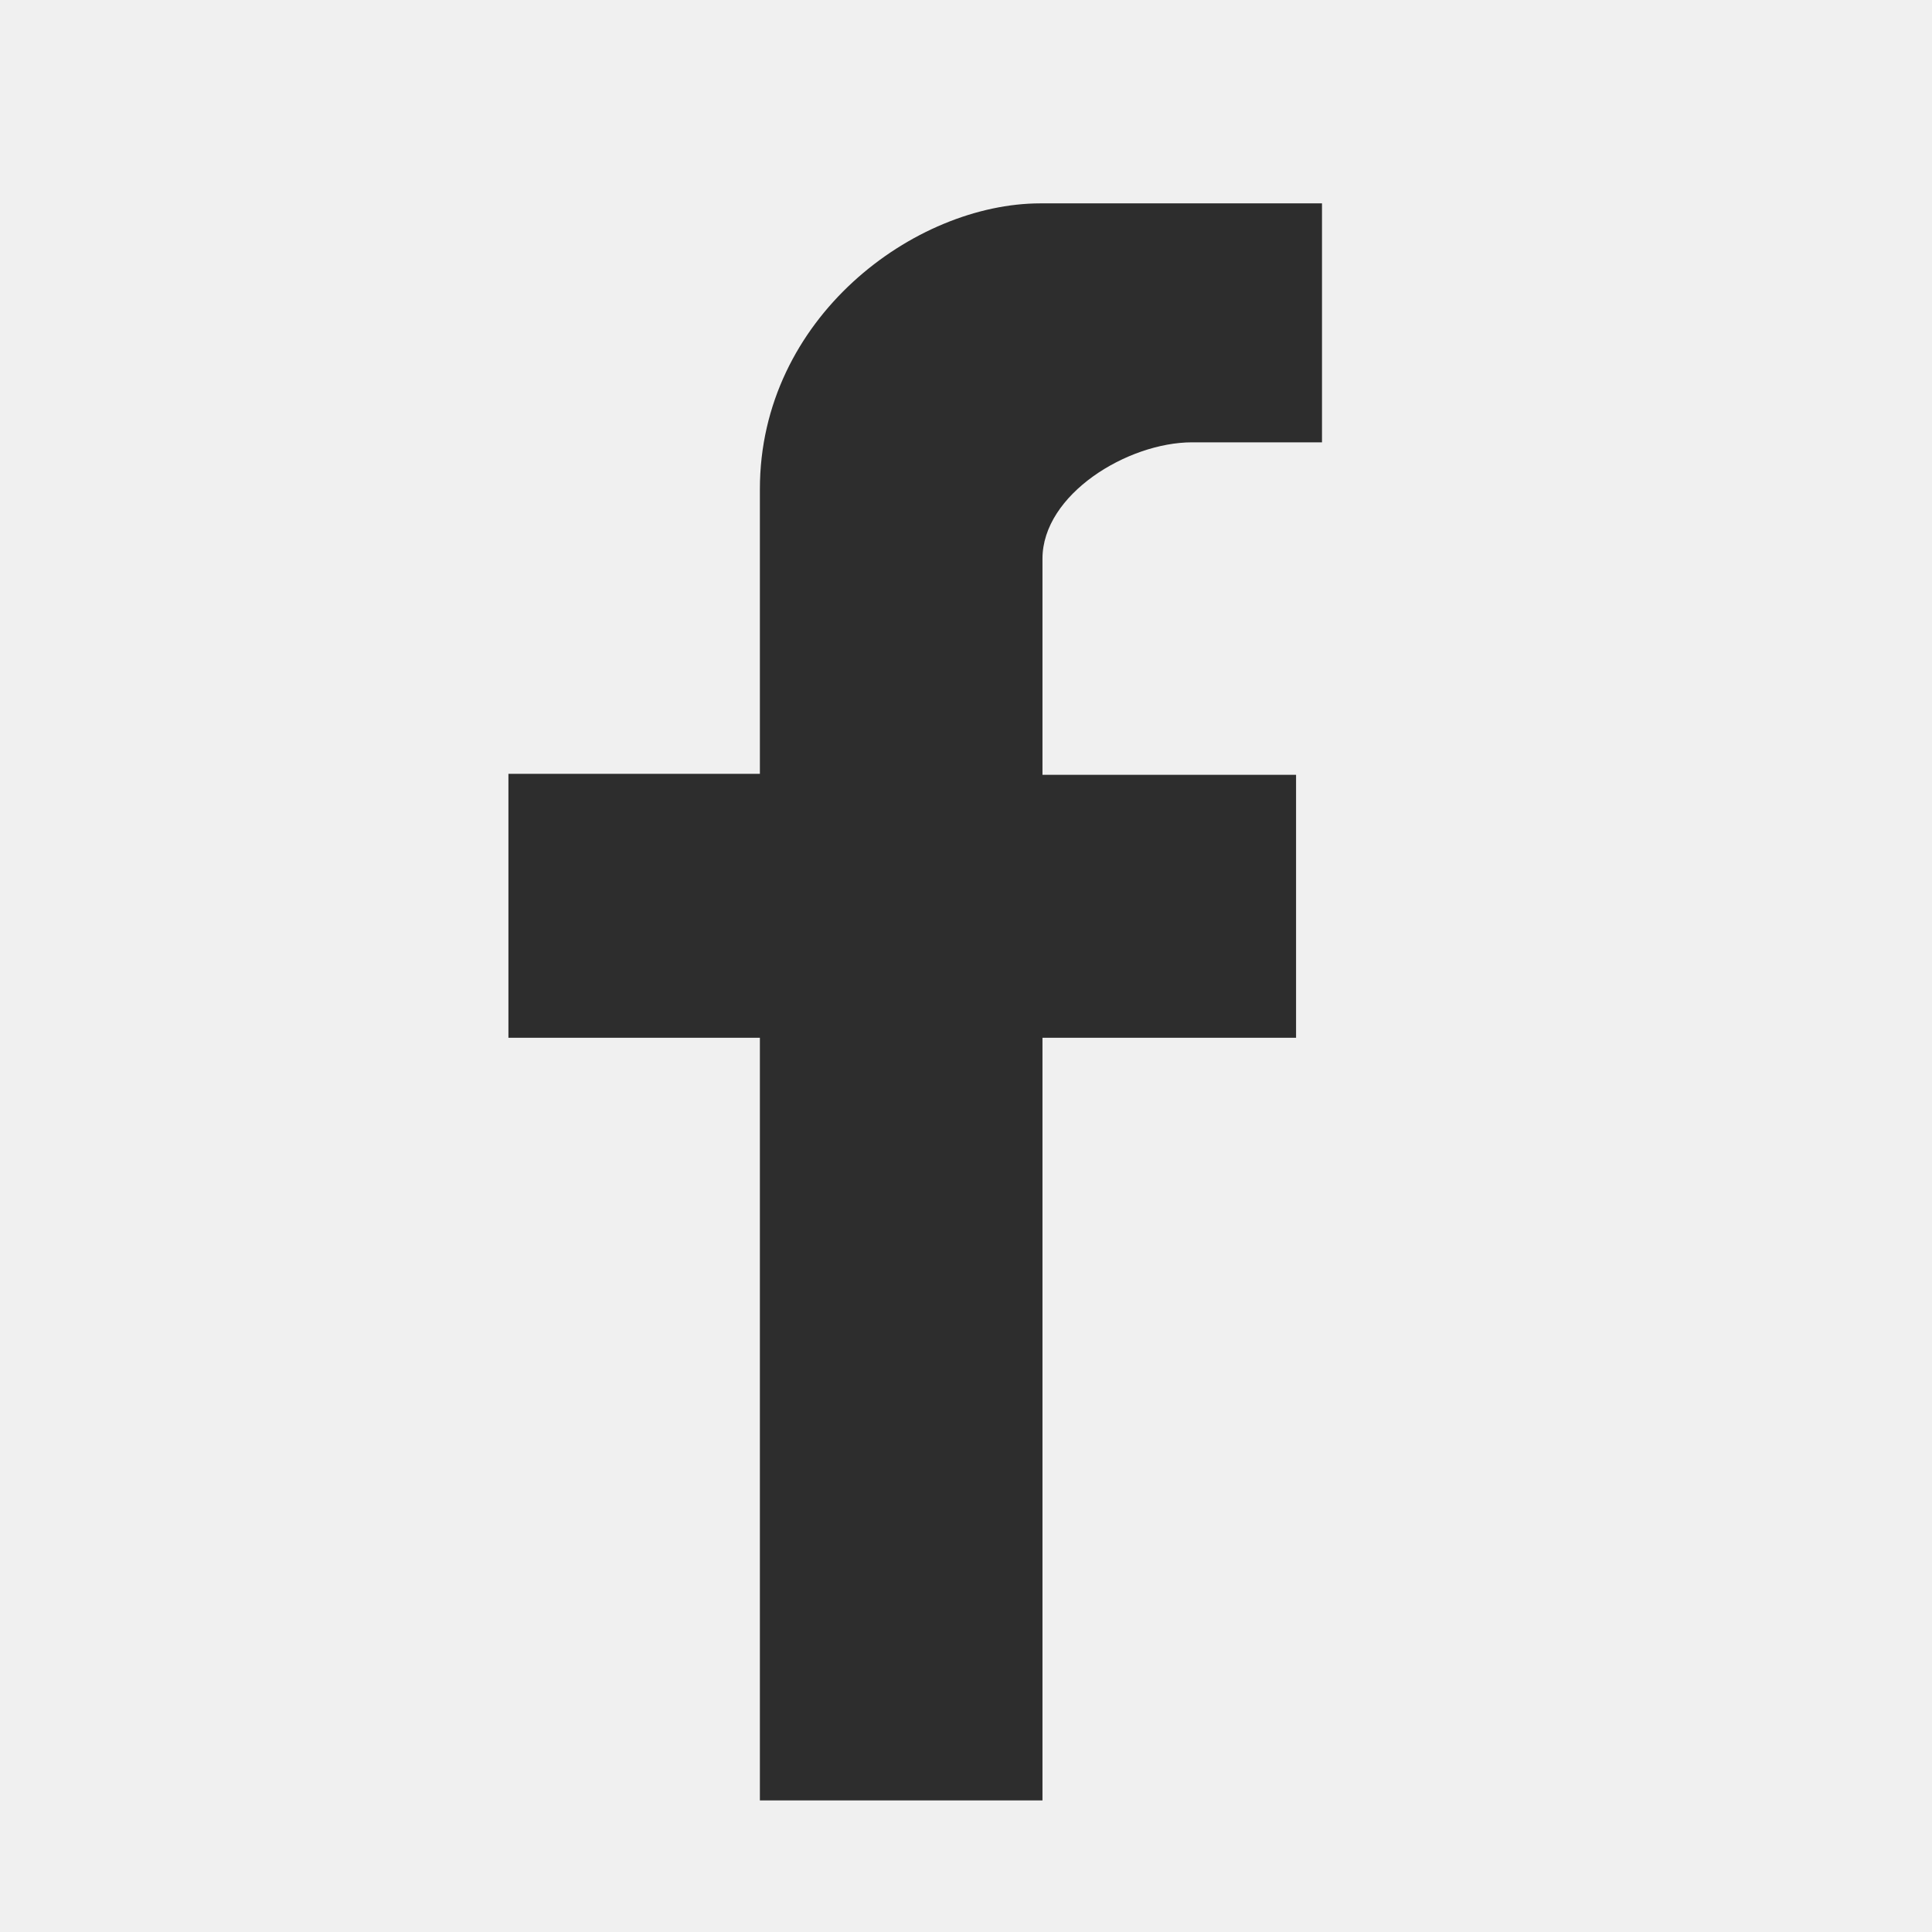
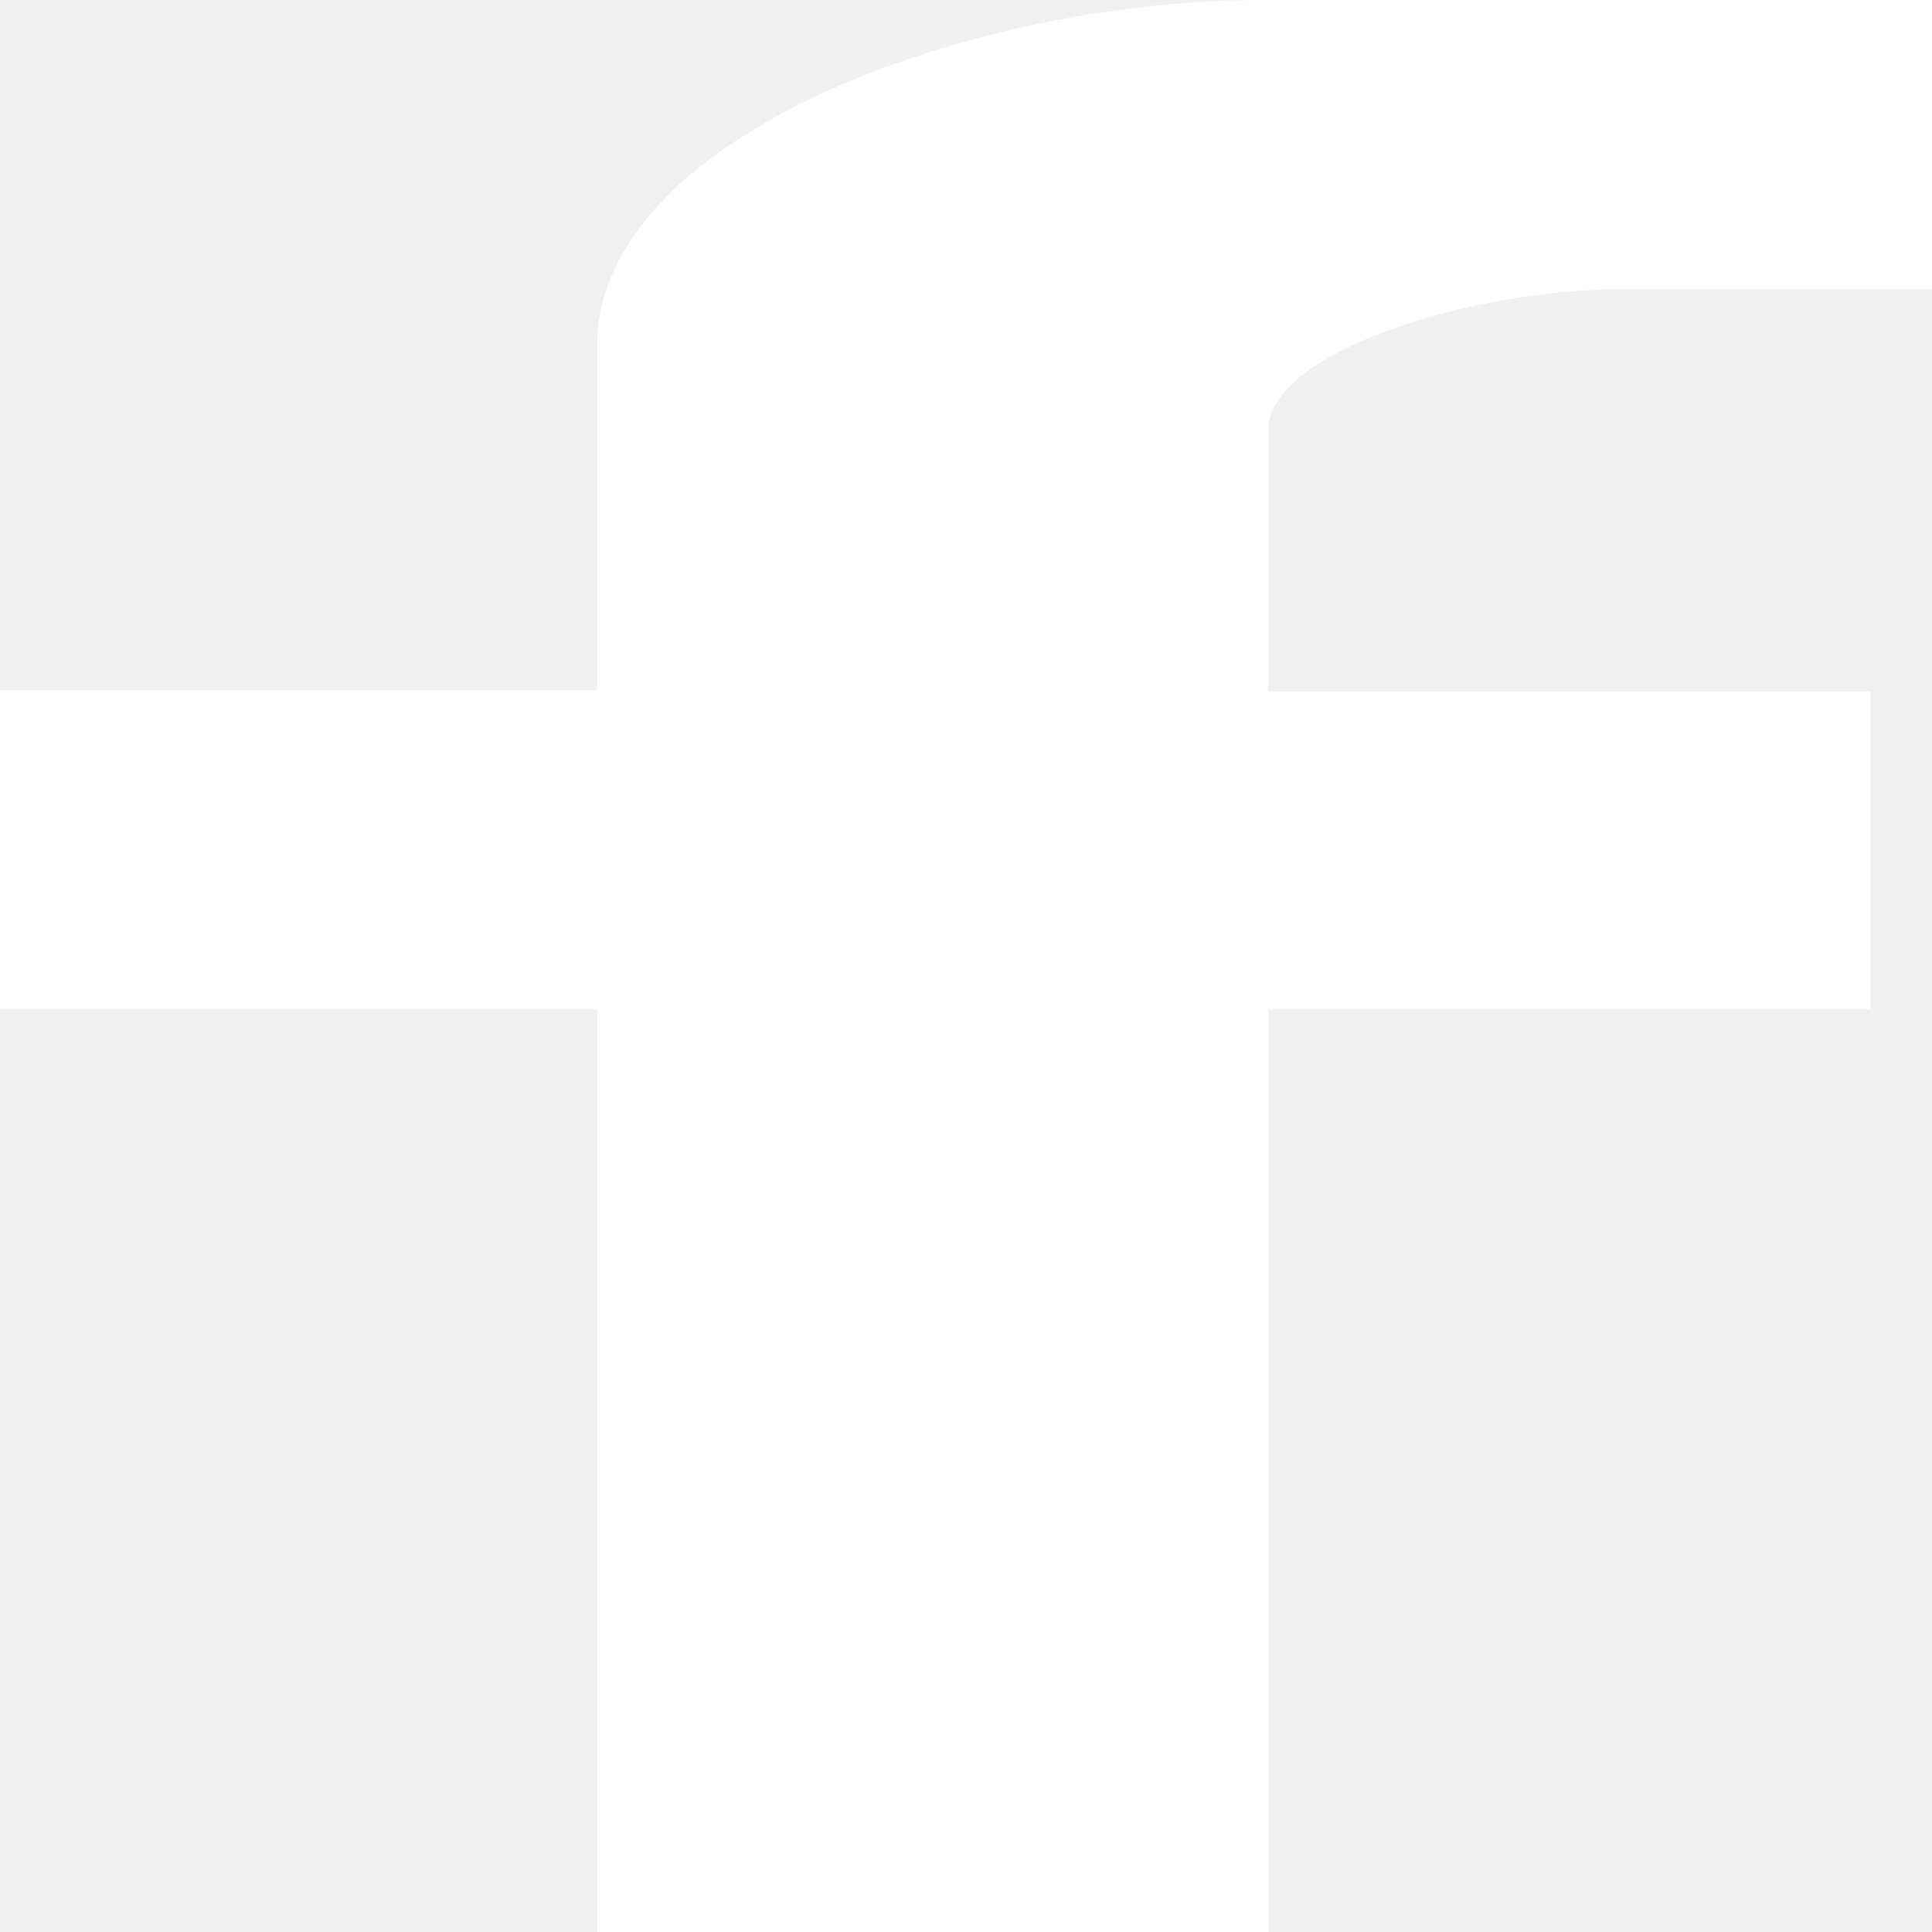
- <svg xmlns="http://www.w3.org/2000/svg" width="19" height="19" viewBox="0 0 19 19" fill="none">
-   <path d="M7.473 17.706V10.206H5V7.61H7.473V4.81C7.473 3.124 8.995 2 10.232 2H13.001V4.35H11.724C11.09 4.35 10.252 4.861 10.252 5.495V7.62H12.746V10.206H10.252V17.706H7.473Z" fill="#2D2D2D" />
+ <svg xmlns="http://www.w3.org/2000/svg" width="8" height="8" viewBox="0 0 8 8" fill="none">
+   <path d="M2.473 8V4.18H0V2.858H2.473V1.431C2.473 0.573 3.995 0 5.232 0H8.001V1.197H6.724C6.09 1.197 5.252 1.457 5.252 1.78V2.863H7.746V4.18H5.252V8H2.473Z" fill="white" />
</svg>
